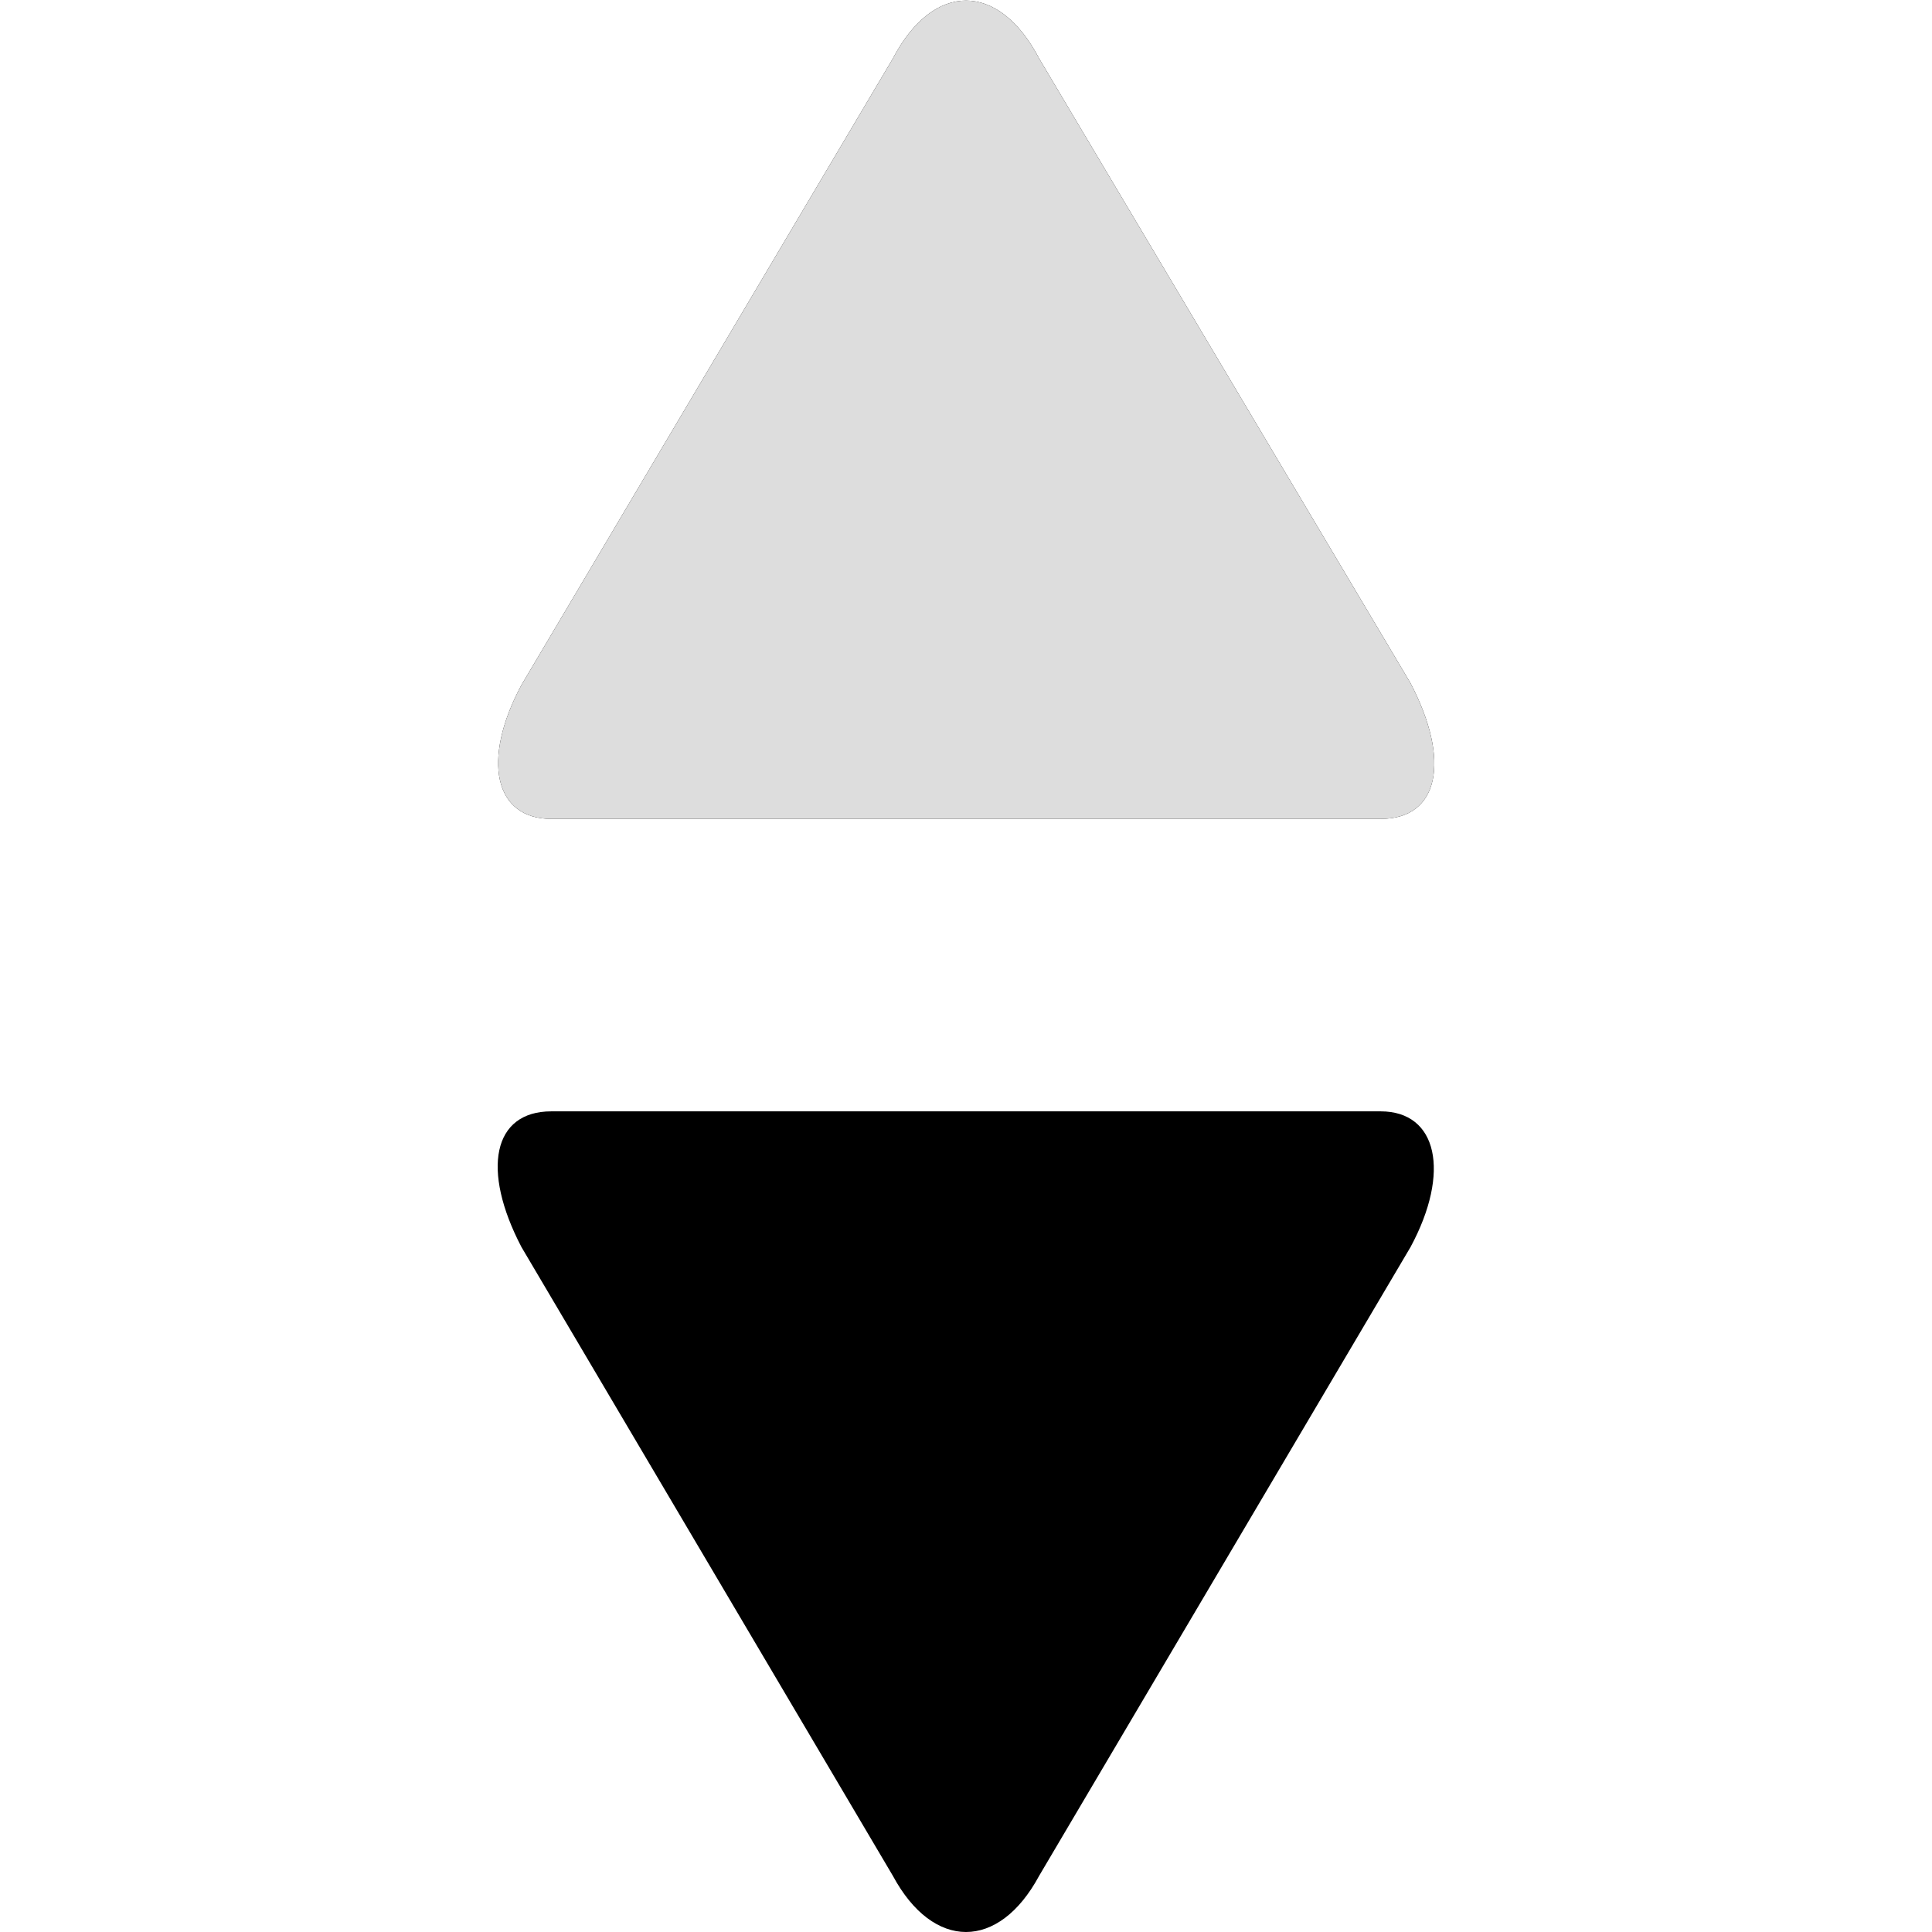
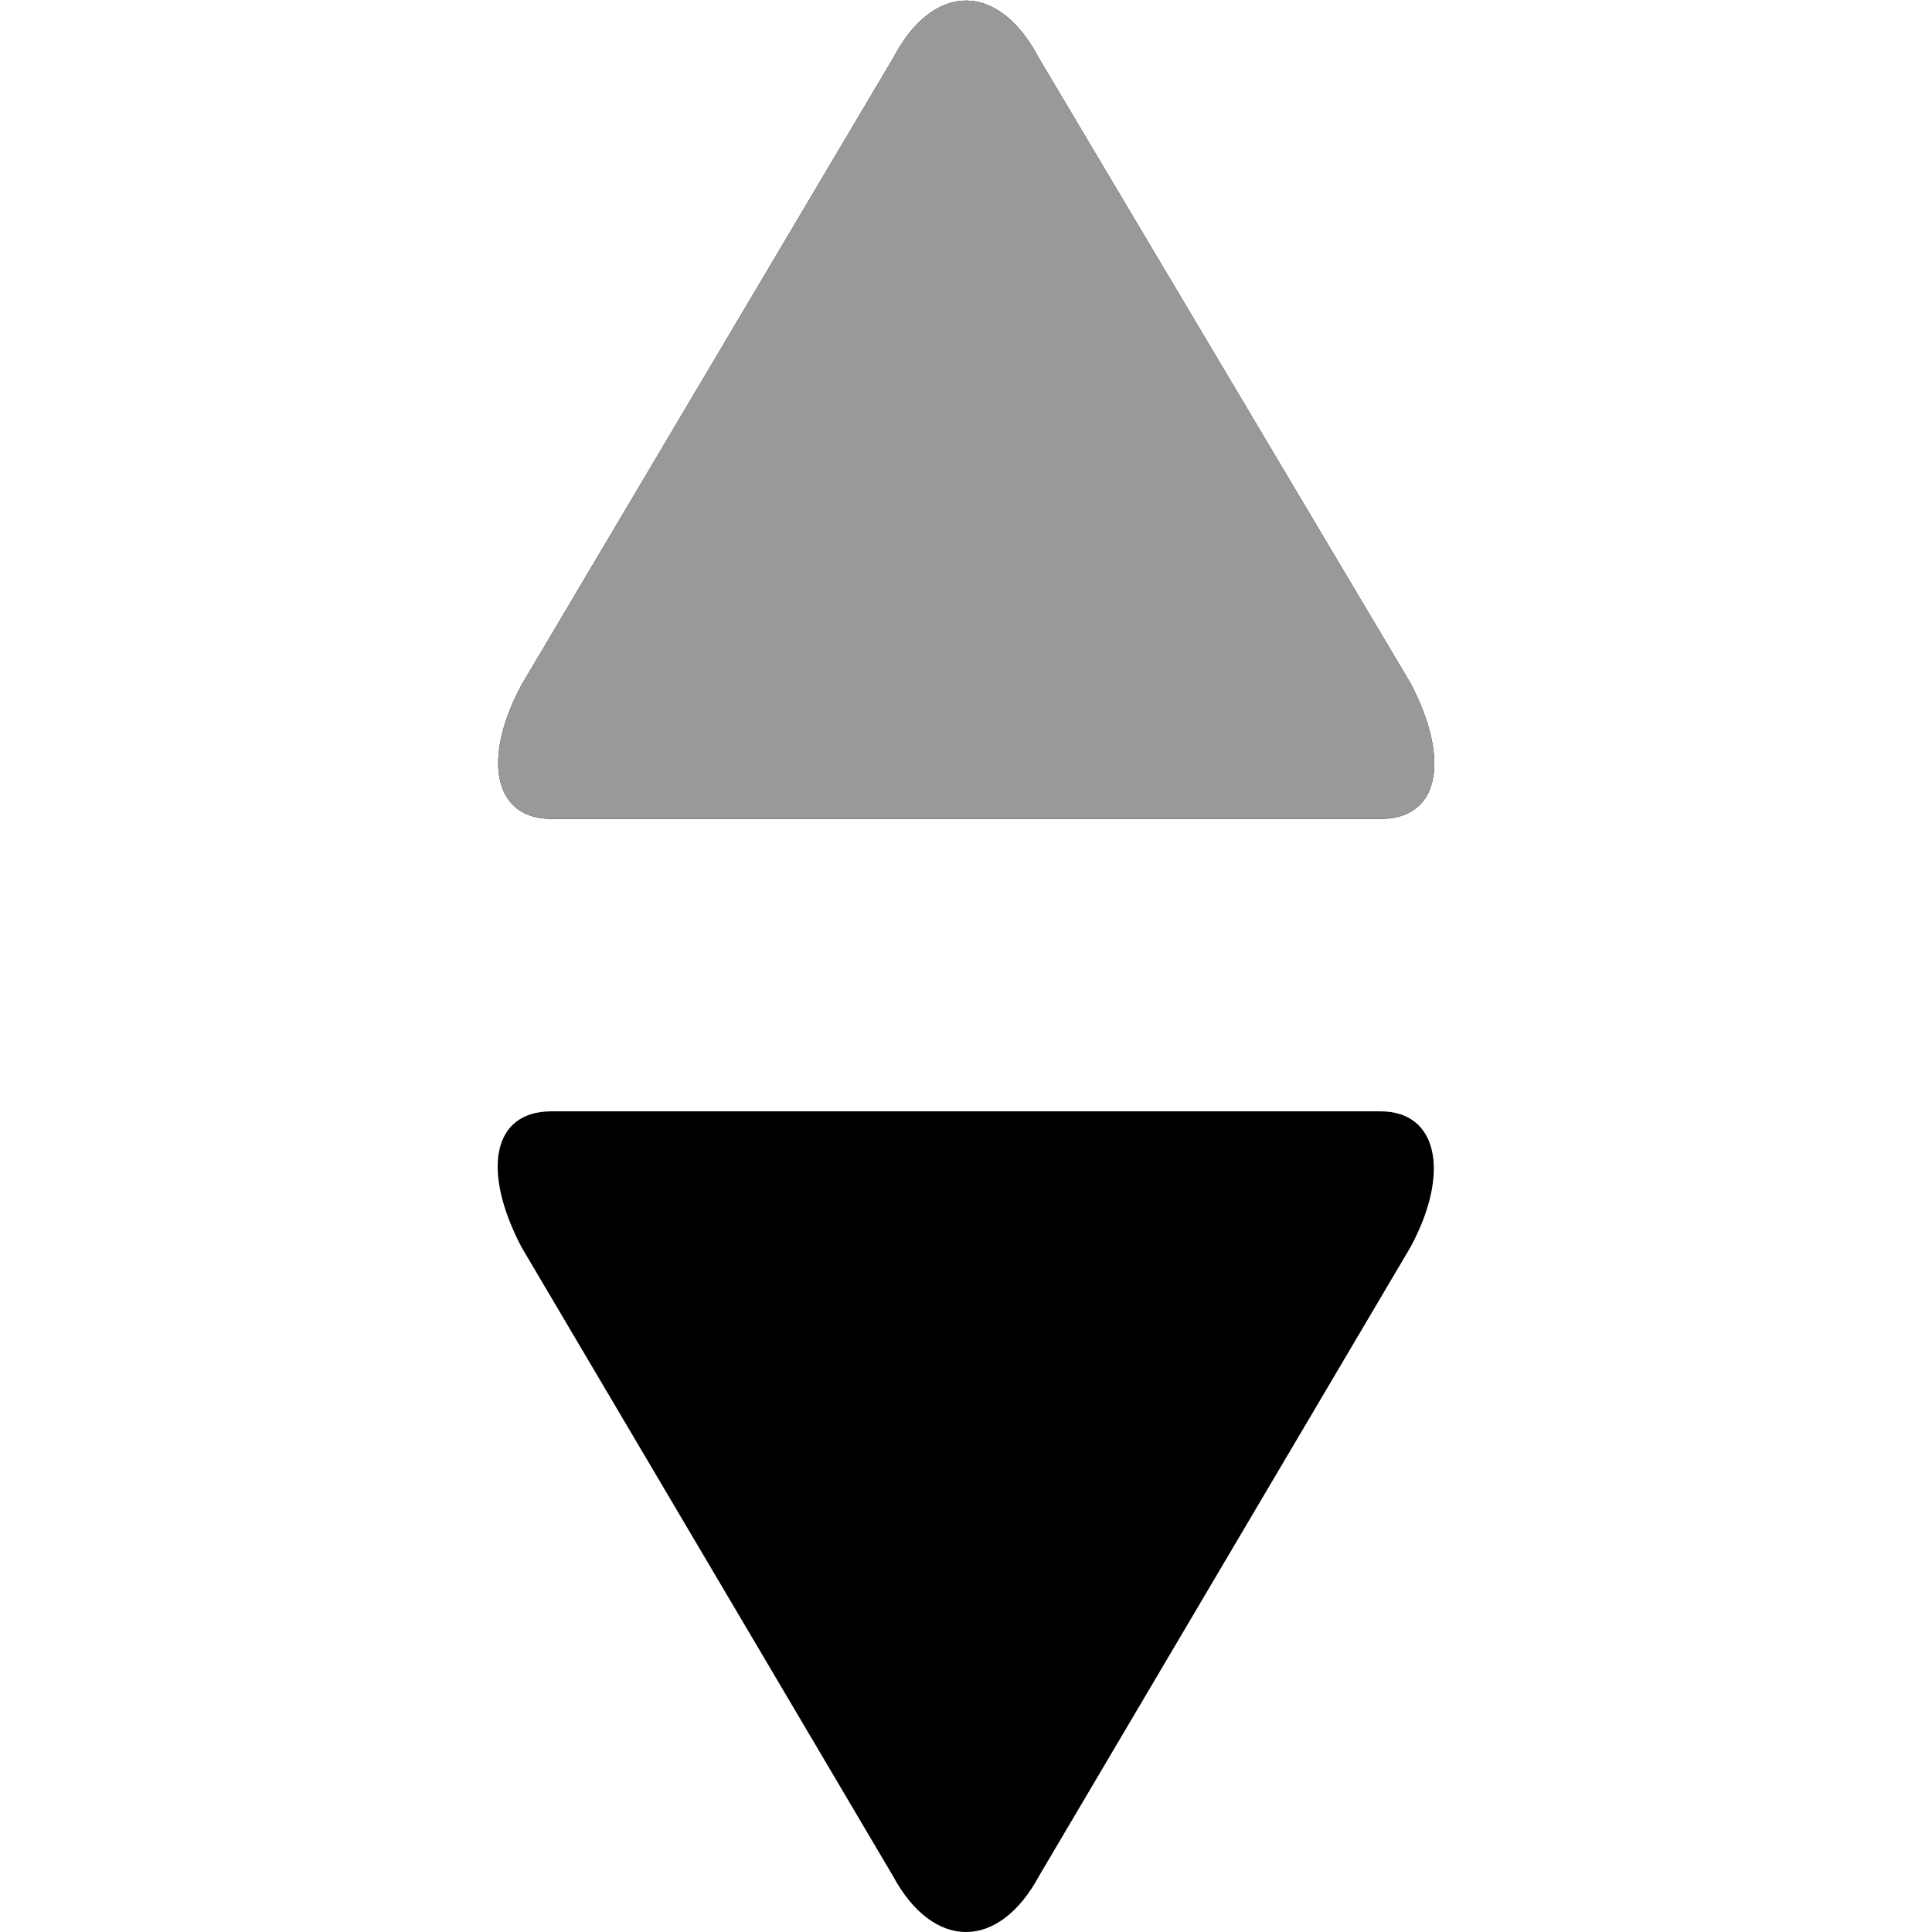
<svg xmlns="http://www.w3.org/2000/svg" t="1621260209055" class="icon" viewBox="0 0 1024 1024" version="1.1" p-id="22540" width="200" height="200">
  <path d="M292.195 589.04c-31.002 0-37.203 31.002-15.811 71.925l196.863 333.273c21.391 39.683 56.114 39.683 77.505 0l196.863-333.273c21.391-39.683 14.261-71.925-15.811-71.925z m0-155.011h439.61c31.002 0 37.203-31.002 15.811-71.925L550.753 31.002C529.361-9.921 494.639-9.921 473.247 31.002L276.384 363.035C254.992 403.028 262.123 434.03 292.195 434.03z" fill="#000" p-id="22541" />
-   <path d="M292.195 434.03h439.61c31.002 0 37.203-31.002 15.811-71.925L550.753 31.002C529.361-9.921 494.639-9.921 473.247 31.002L276.384 363.035C254.992 403.028 262.123 434.03 292.195 434.03z" fill="#ddd" p-id="22542" />
+   <path d="M292.195 434.03h439.61c31.002 0 37.203-31.002 15.811-71.925L550.753 31.002C529.361-9.921 494.639-9.921 473.247 31.002L276.384 363.035C254.992 403.028 262.123 434.03 292.195 434.03z" fill="#999" p-id="22542" />
</svg>
